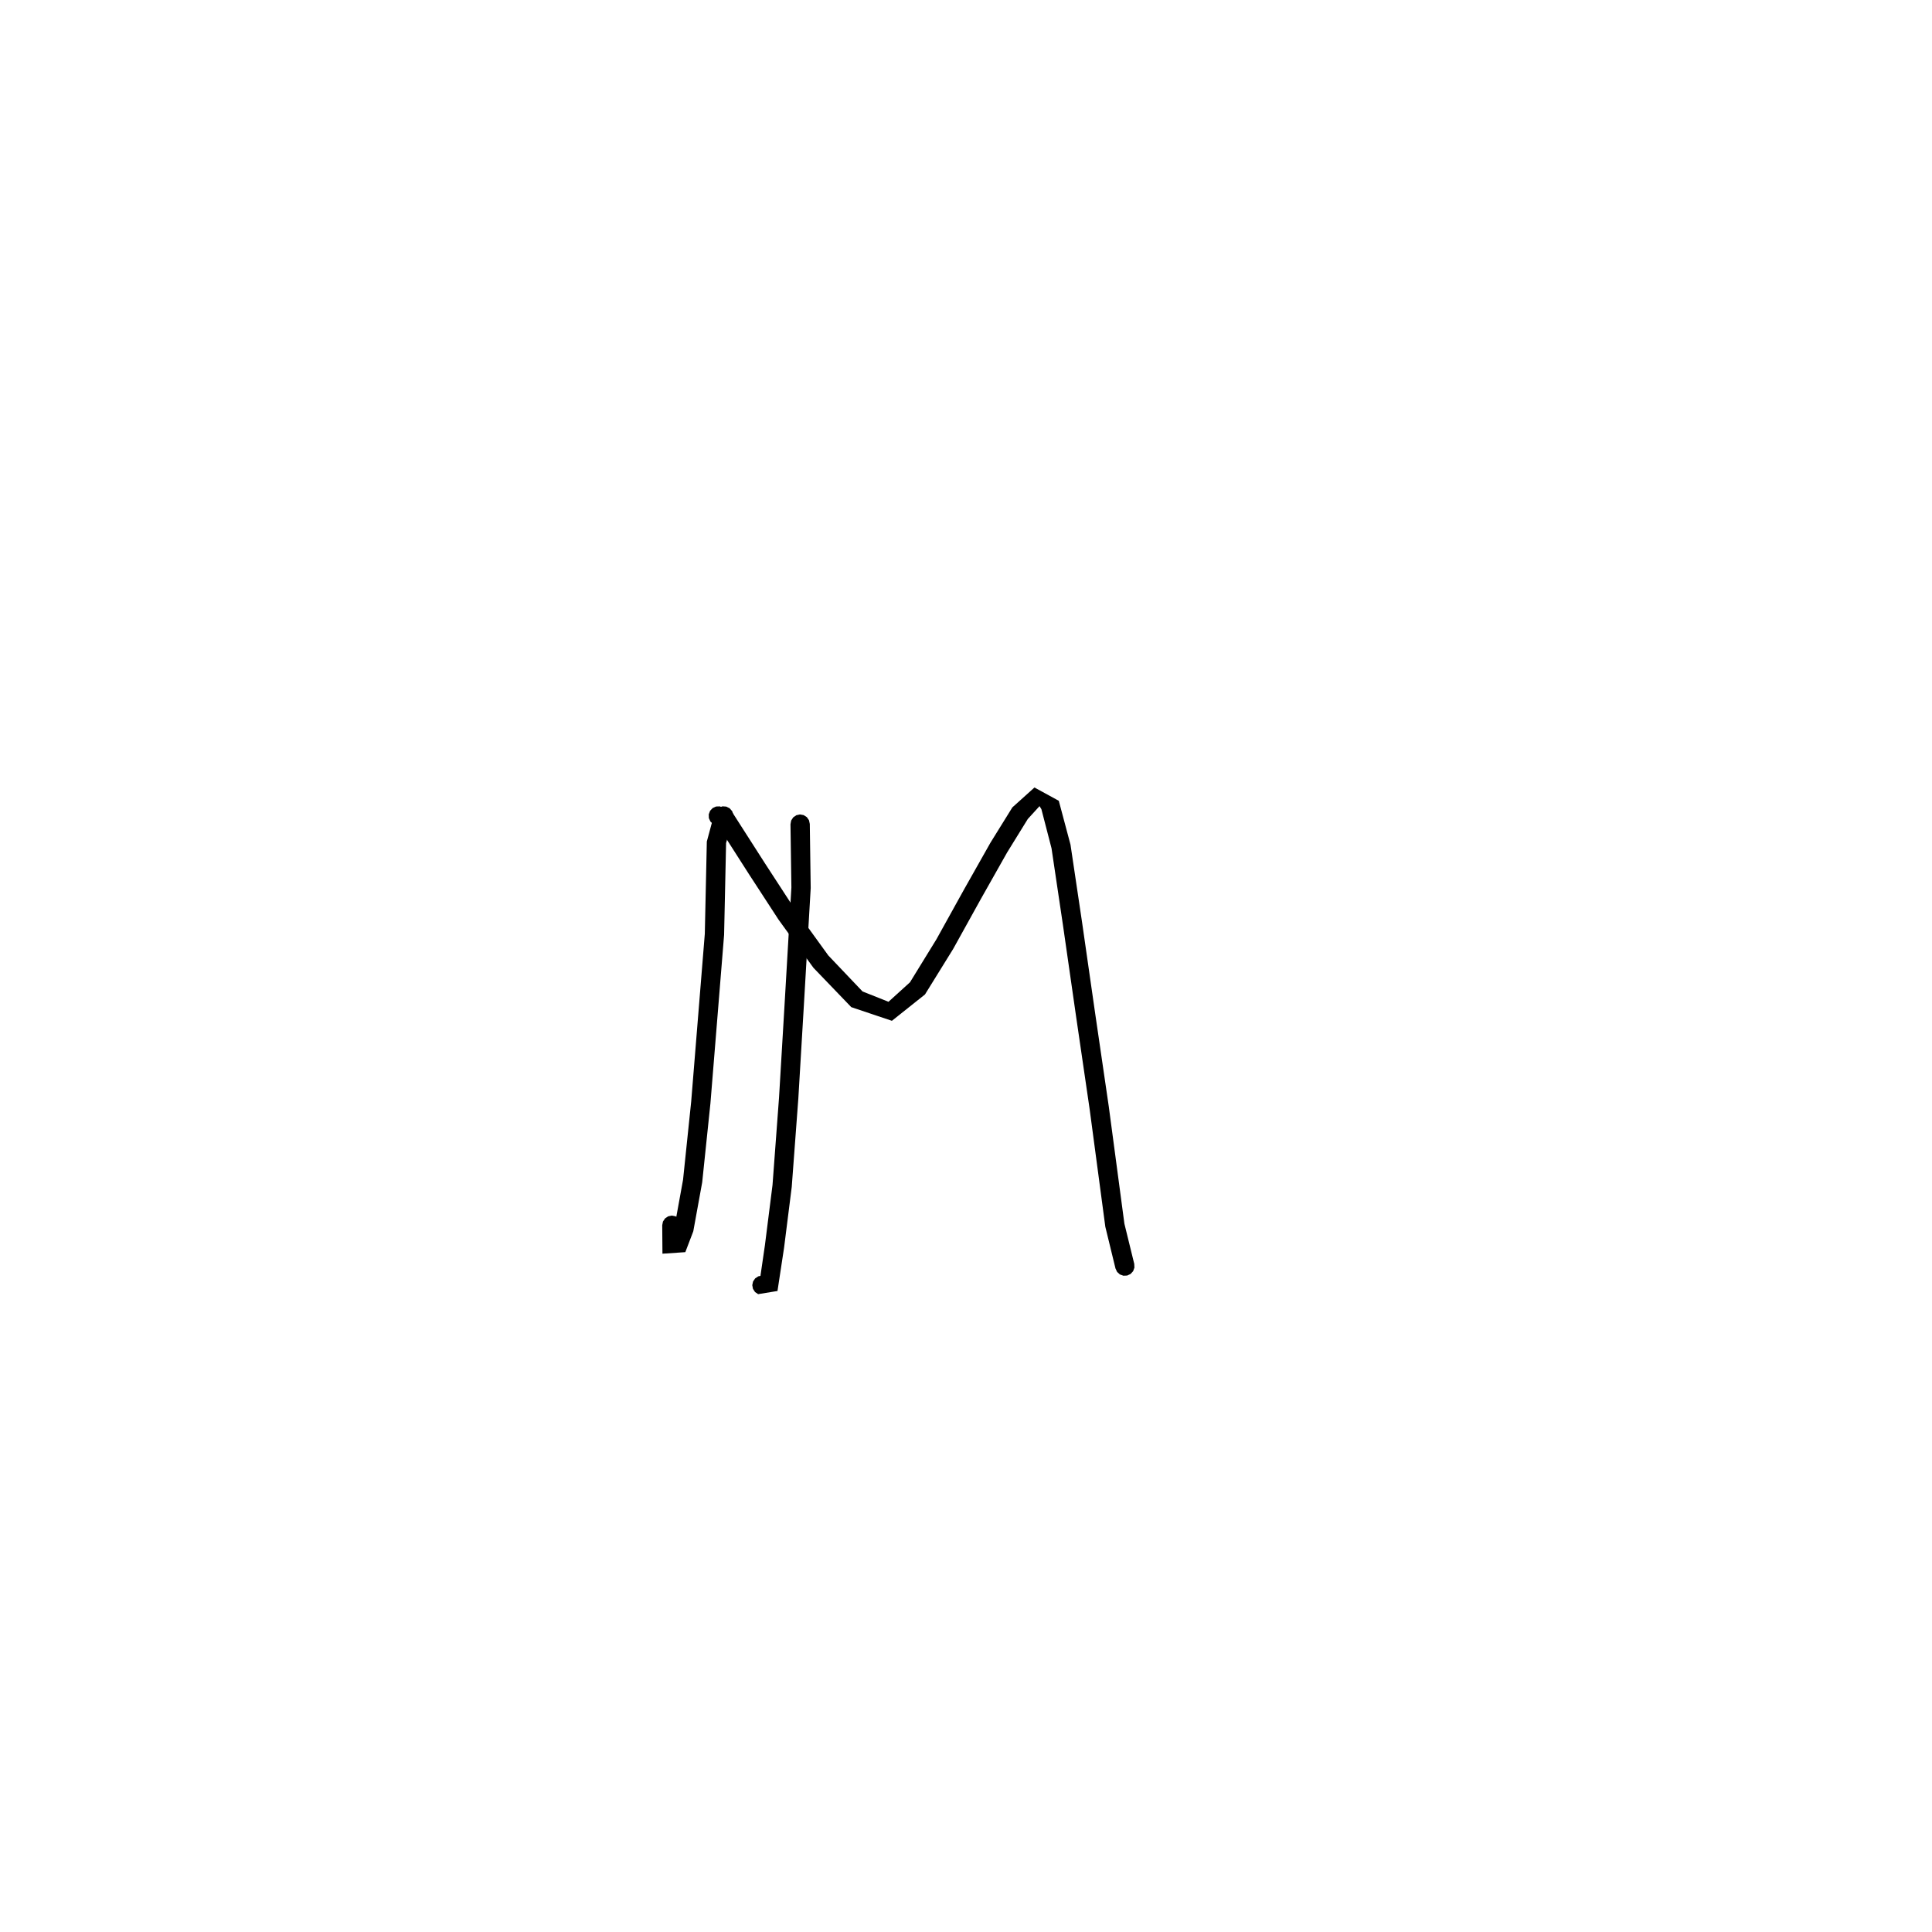
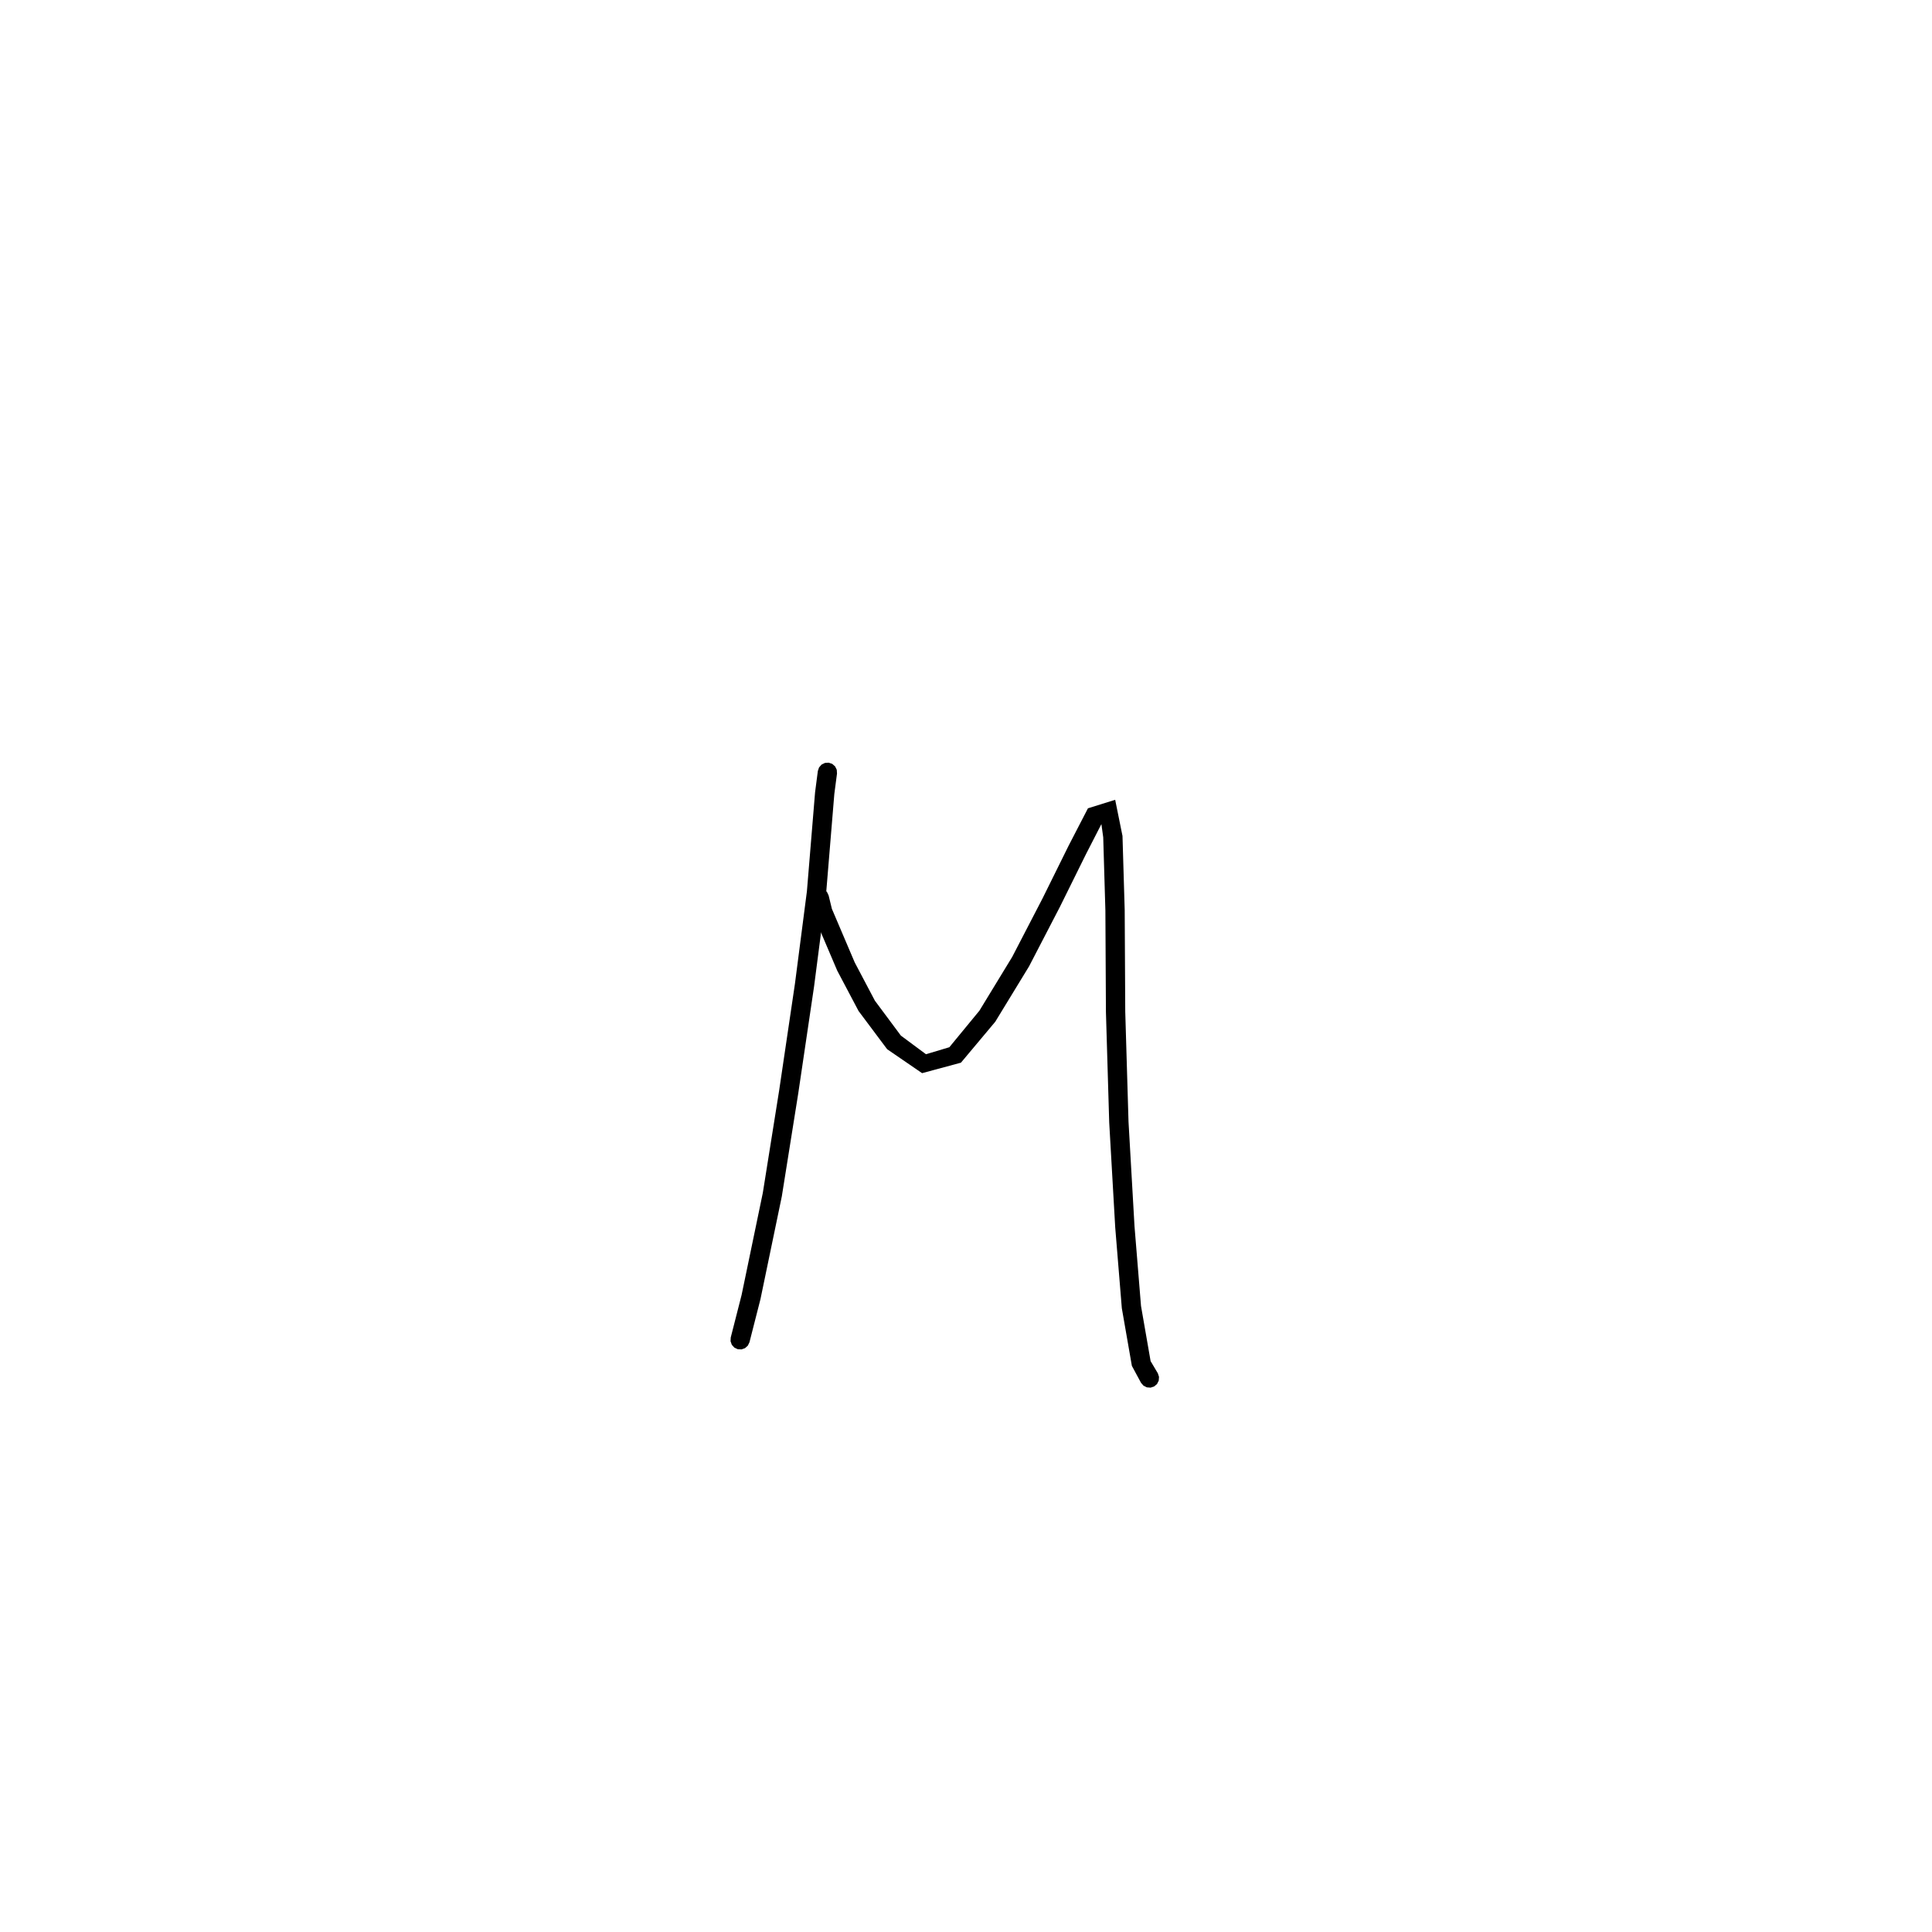
<svg xmlns="http://www.w3.org/2000/svg" viewBox="-300 -300 900 900" width="900" height="900" overflow="visible">
-   <path d="M 32.805 78.888 L 29.266 92.021 L 28.326 135.032 L 25.284 172.517 L 21.983 213.147 L 18.191 249.573 L 14.205 271.502 L 11.306 279.072 L 17.385 282.086 L 17.49 270.763 L 17.147 269.041 L 16.172 267.581 L 14.712 266.605 L 12.99 266.263 L 11.268 266.605 L 9.808 267.581 L 8.832 269.041 L 8.49 270.763 L 8.595 284.016 L 19.25 283.301 L 22.961 273.583 L 27.111 250.765 L 30.946 213.972 L 34.255 173.245 L 37.315 135.477 L 38.239 92.724 L 41.48 81.281 L 41.608 79.53 L 41.056 77.864 L 39.908 76.535 L 38.339 75.747 L 36.588 75.619 L 34.921 76.171 L 33.593 77.319 Z" fill="black" fill-rule="nonzero" />
-   <path d="M 68.236 83.963 L 68.662 113.411 L 65.447 168.549 L 62.907 211.225 L 59.866 252.029 L 56.327 280.074 L 53.624 298.613 L 56.712 294.593 L 54.994 294.229 L 53.268 294.551 L 51.796 295.508 L 50.803 296.956 L 50.439 298.674 L 50.761 300.4 L 51.719 301.872 L 53.166 302.865 L 62.186 301.387 L 65.246 281.282 L 68.825 252.886 L 71.887 211.826 L 74.431 169.078 L 77.657 113.707 L 77.235 83.834 L 76.868 82.117 L 75.872 80.671 L 74.398 79.717 L 72.671 79.399 L 70.954 79.766 L 69.509 80.762 L 68.554 82.236 Z" fill="black" fill-rule="nonzero" />
-   <path d="M 33.86 84.524 L 33.511 83.166 L 48.869 107.185 L 62.673 128.399 L 78.929 150.834 L 96.555 169.166 L 115.483 175.53 L 130.888 163.262 L 143.995 142.099 L 157.002 118.637 L 169.157 97.111 L 178.789 81.52 L 184.259 75.528 L 185.125 76.959 L 189.839 95.157 L 195.147 130.82 L 201.248 173.273 L 207.601 216.721 L 214.904 271.483 L 219.636 290.899 L 220.377 292.491 L 221.671 293.677 L 223.321 294.278 L 225.075 294.202 L 226.667 293.46 L 227.853 292.166 L 228.454 290.516 L 228.378 288.762 L 223.788 270.043 L 216.515 215.482 L 210.155 171.982 L 204.053 129.519 L 198.683 93.487 L 193.228 73.041 L 181.891 66.845 L 171.598 76.107 L 161.399 92.55 L 149.147 114.244 L 136.222 137.562 L 123.905 157.585 L 113.887 166.673 L 101.797 161.851 L 85.865 145.098 L 70.087 123.296 L 56.433 102.307 L 40.774 77.851 L 35.34 75.646 L 33.585 75.701 L 31.985 76.423 L 30.782 77.703 L 30.161 79.345 L 30.216 81.1 L 30.938 82.7 L 32.218 83.903 Z" fill="black" fill-rule="nonzero" />
+   <path d="M 80.985 59.164 L 79.695 69.084 L 75.888 115.207 L 70.313 158.277 L 62.949 208.045 L 55.344 255.712 L 45.461 303.263 L 40.409 323.039 L 40.315 324.793 L 40.899 326.448 L 42.073 327.755 L 43.656 328.513 L 45.41 328.607 L 47.066 328.023 L 48.372 326.85 L 49.13 325.266 L 54.248 305.212 L 64.196 257.338 L 71.845 209.412 L 79.227 159.519 L 84.838 116.149 L 88.658 69.899 L 89.91 60.328 L 89.793 58.576 L 89.014 57.002 L 87.693 55.846 L 86.03 55.284 L 84.278 55.4 L 82.704 56.179 L 81.548 57.5 Z" fill="black" fill-rule="nonzero" />
+   <path d="M 77.268 119.312 L 79.135 126.631 L 90.017 152.165 L 99.951 170.966 L 113.267 188.76 L 129.542 199.916 L 147.639 195.041 L 163.623 175.975 L 179.37 150.172 L 193.698 122.544 L 205.908 97.87 L 214.255 81.596 L 212.251 77.927 L 213.926 90.073 L 214.931 124.138 L 215.186 171.437 L 216.714 222.906 L 219.517 271.83 L 222.59 309.434 L 227.272 336.277 L 231.525 344.155 L 232.668 345.488 L 234.234 346.282 L 235.985 346.417 L 237.654 345.871 L 238.987 344.728 L 239.781 343.162 L 239.915 341.412 L 239.37 339.743 L 235.996 334.062 L 231.526 308.363 L 228.497 271.221 L 225.706 222.518 L 224.184 171.275 L 223.93 123.998 L 222.902 89.419 L 219.492 72.582 L 206.809 76.54 L 197.868 93.825 L 185.672 118.473 L 171.525 145.76 L 156.256 170.805 L 142.239 187.841 L 131.353 191.1 L 119.662 182.426 L 107.555 166.152 L 98.166 148.344 L 87.523 123.369 L 86 117.129 L 85.25 115.541 L 83.949 114.362 L 82.296 113.769 L 80.543 113.855 L 78.955 114.605 L 77.775 115.905 L 77.183 117.558 Z" fill="black" fill-rule="nonzero" />
</svg>
